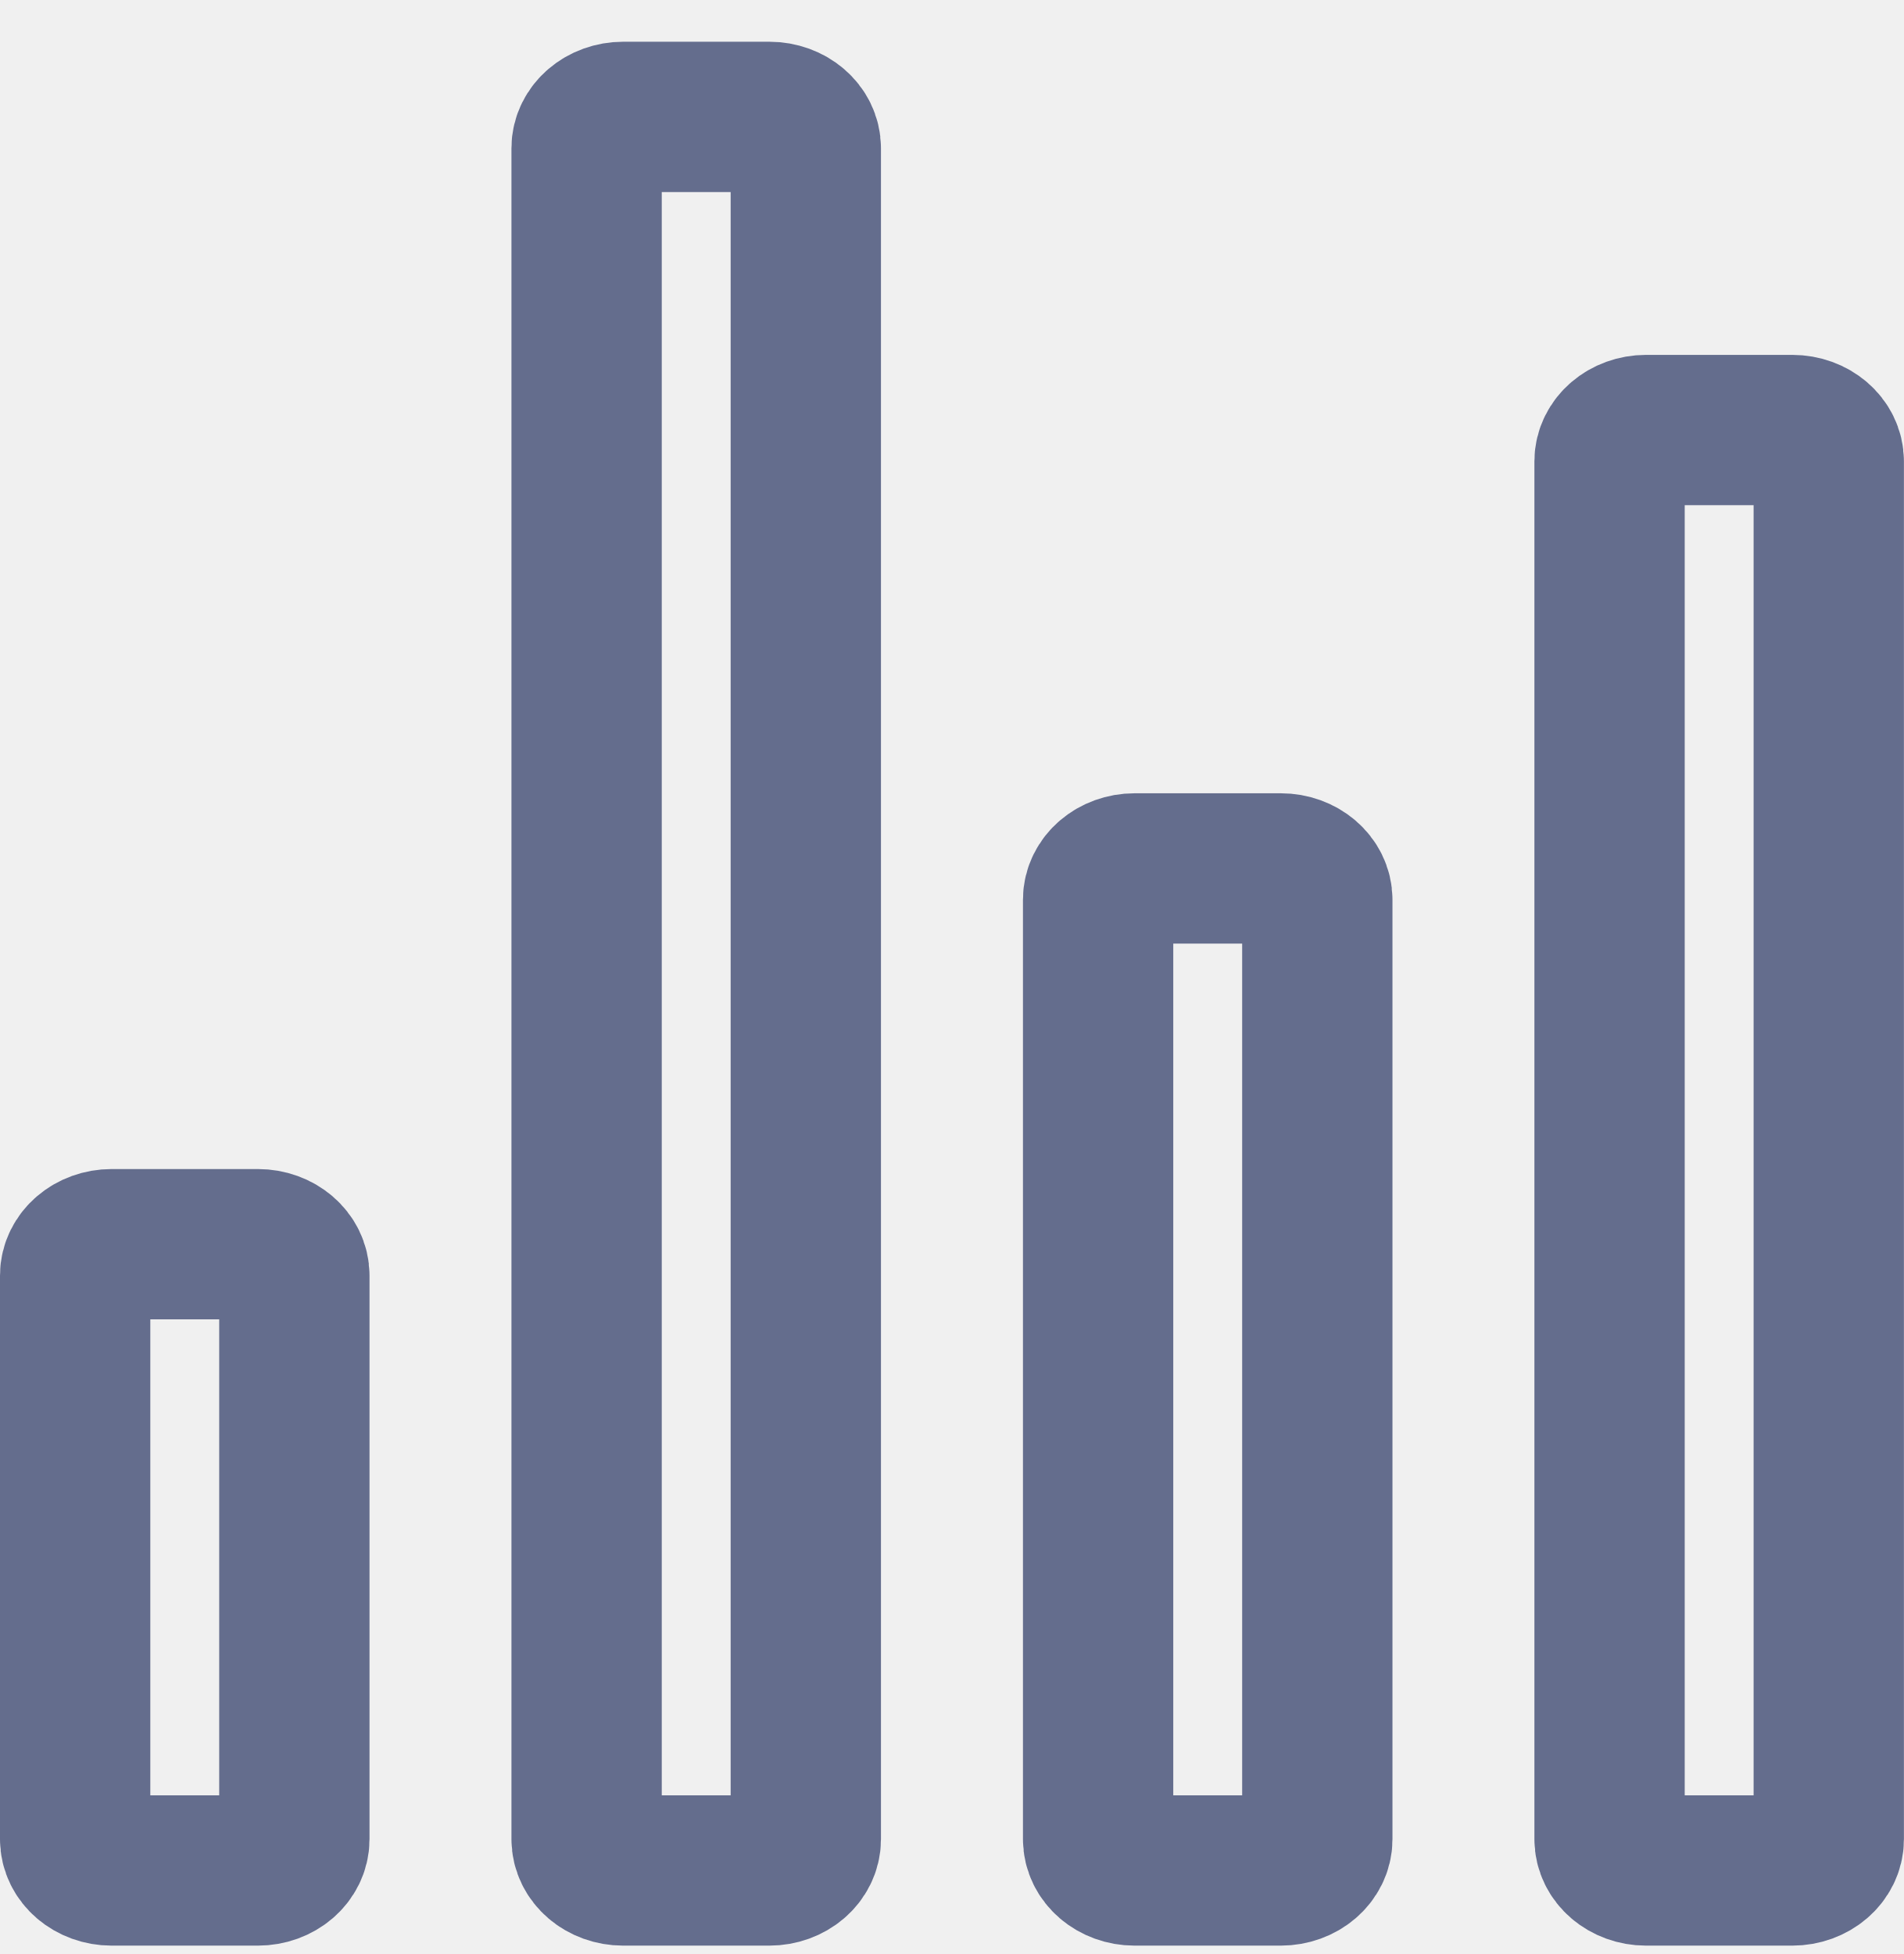
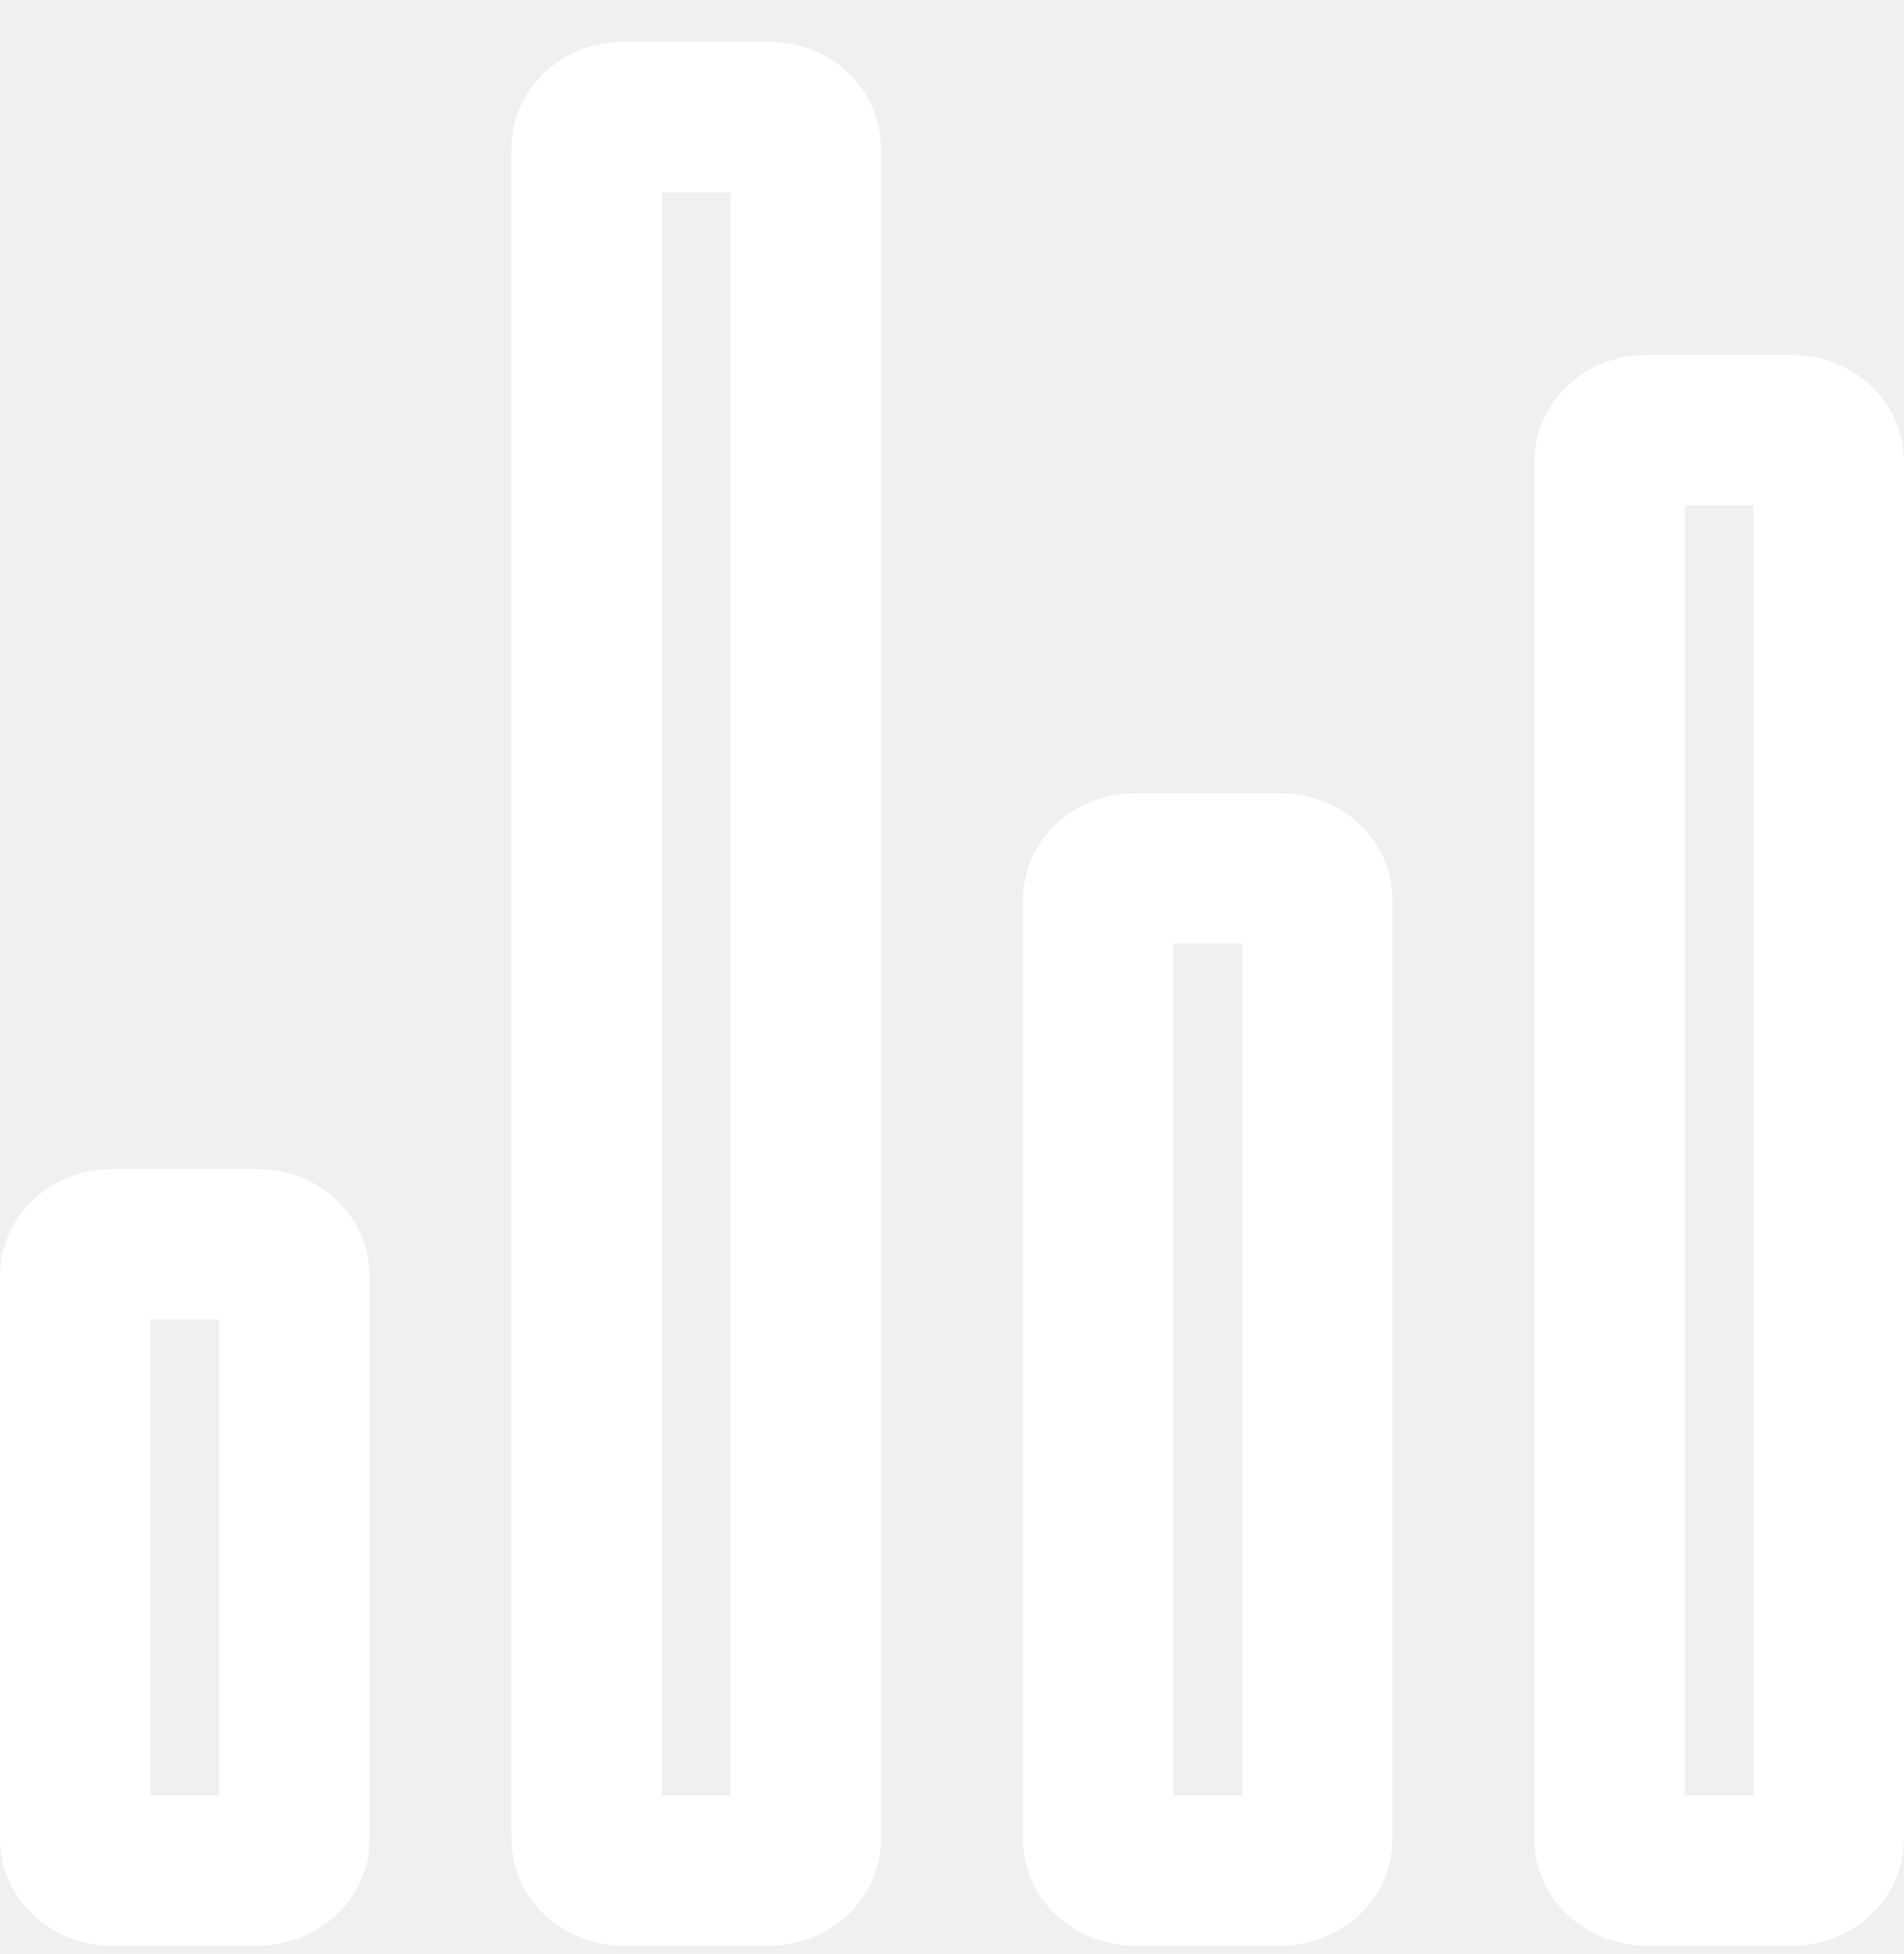
<svg xmlns="http://www.w3.org/2000/svg" width="38" height="39" viewBox="0 0 38 39" fill="none">
-   <path d="M5.146 24.833H2.229C1.826 24.833 1.5 25.113 1.5 25.458V36.708C1.5 37.053 1.826 37.333 2.229 37.333H5.146C5.549 37.333 5.875 37.053 5.875 36.708V25.458C5.875 25.113 5.549 24.833 5.146 24.833Z" stroke="#646D8D" stroke-width="3" stroke-linecap="round" stroke-linejoin="round" />
-   <path d="M25.562 17.333H22.646C22.243 17.333 21.917 17.613 21.917 17.958V36.708C21.917 37.053 22.243 37.333 22.646 37.333H25.562C25.965 37.333 26.292 37.053 26.292 36.708V17.958C26.292 17.613 25.965 17.333 25.562 17.333Z" stroke="#646D8D" stroke-width="3" stroke-linecap="round" stroke-linejoin="round" />
-   <path d="M35.771 8.583H32.854C32.452 8.583 32.125 8.863 32.125 9.208V36.708C32.125 37.053 32.452 37.333 32.854 37.333H35.771C36.173 37.333 36.5 37.053 36.5 36.708V9.208C36.5 8.863 36.173 8.583 35.771 8.583Z" stroke="#646D8D" stroke-width="3" stroke-linecap="round" stroke-linejoin="round" />
-   <path d="M15.354 2.333H12.438C12.035 2.333 11.708 2.613 11.708 2.958V36.708C11.708 37.053 12.035 37.333 12.438 37.333H15.354C15.757 37.333 16.083 37.053 16.083 36.708V2.958C16.083 2.613 15.757 2.333 15.354 2.333Z" stroke="#646D8D" stroke-width="3" stroke-linecap="round" stroke-linejoin="round" />
+   <path d="M5.146 24.833H2.229C1.826 24.833 1.5 25.113 1.5 25.458V36.708C1.5 37.053 1.826 37.333 2.229 37.333H5.146C5.549 37.333 5.875 37.053 5.875 36.708V25.458C5.875 25.113 5.549 24.833 5.146 24.833Z" stroke="white" stroke-width="3" stroke-linecap="round" stroke-linejoin="round" />
+   <path d="M25.562 17.333H22.646C22.243 17.333 21.917 17.613 21.917 17.958V36.708C21.917 37.053 22.243 37.333 22.646 37.333H25.562C25.965 37.333 26.292 37.053 26.292 36.708V17.958C26.292 17.613 25.965 17.333 25.562 17.333Z" stroke="white" stroke-width="3" stroke-linecap="round" stroke-linejoin="round" />
+   <path d="M35.771 8.583H32.854C32.452 8.583 32.125 8.863 32.125 9.208V36.708C32.125 37.053 32.452 37.333 32.854 37.333H35.771C36.173 37.333 36.5 37.053 36.5 36.708V9.208C36.5 8.863 36.173 8.583 35.771 8.583Z" stroke="white" stroke-width="3" stroke-linecap="round" stroke-linejoin="round" />
+   <path d="M15.354 2.333H12.438C12.035 2.333 11.708 2.613 11.708 2.958V36.708C11.708 37.053 12.035 37.333 12.438 37.333H15.354C15.757 37.333 16.083 37.053 16.083 36.708V2.958C16.083 2.613 15.757 2.333 15.354 2.333Z" stroke="white" stroke-width="3" stroke-linecap="round" stroke-linejoin="round" />
</svg>
